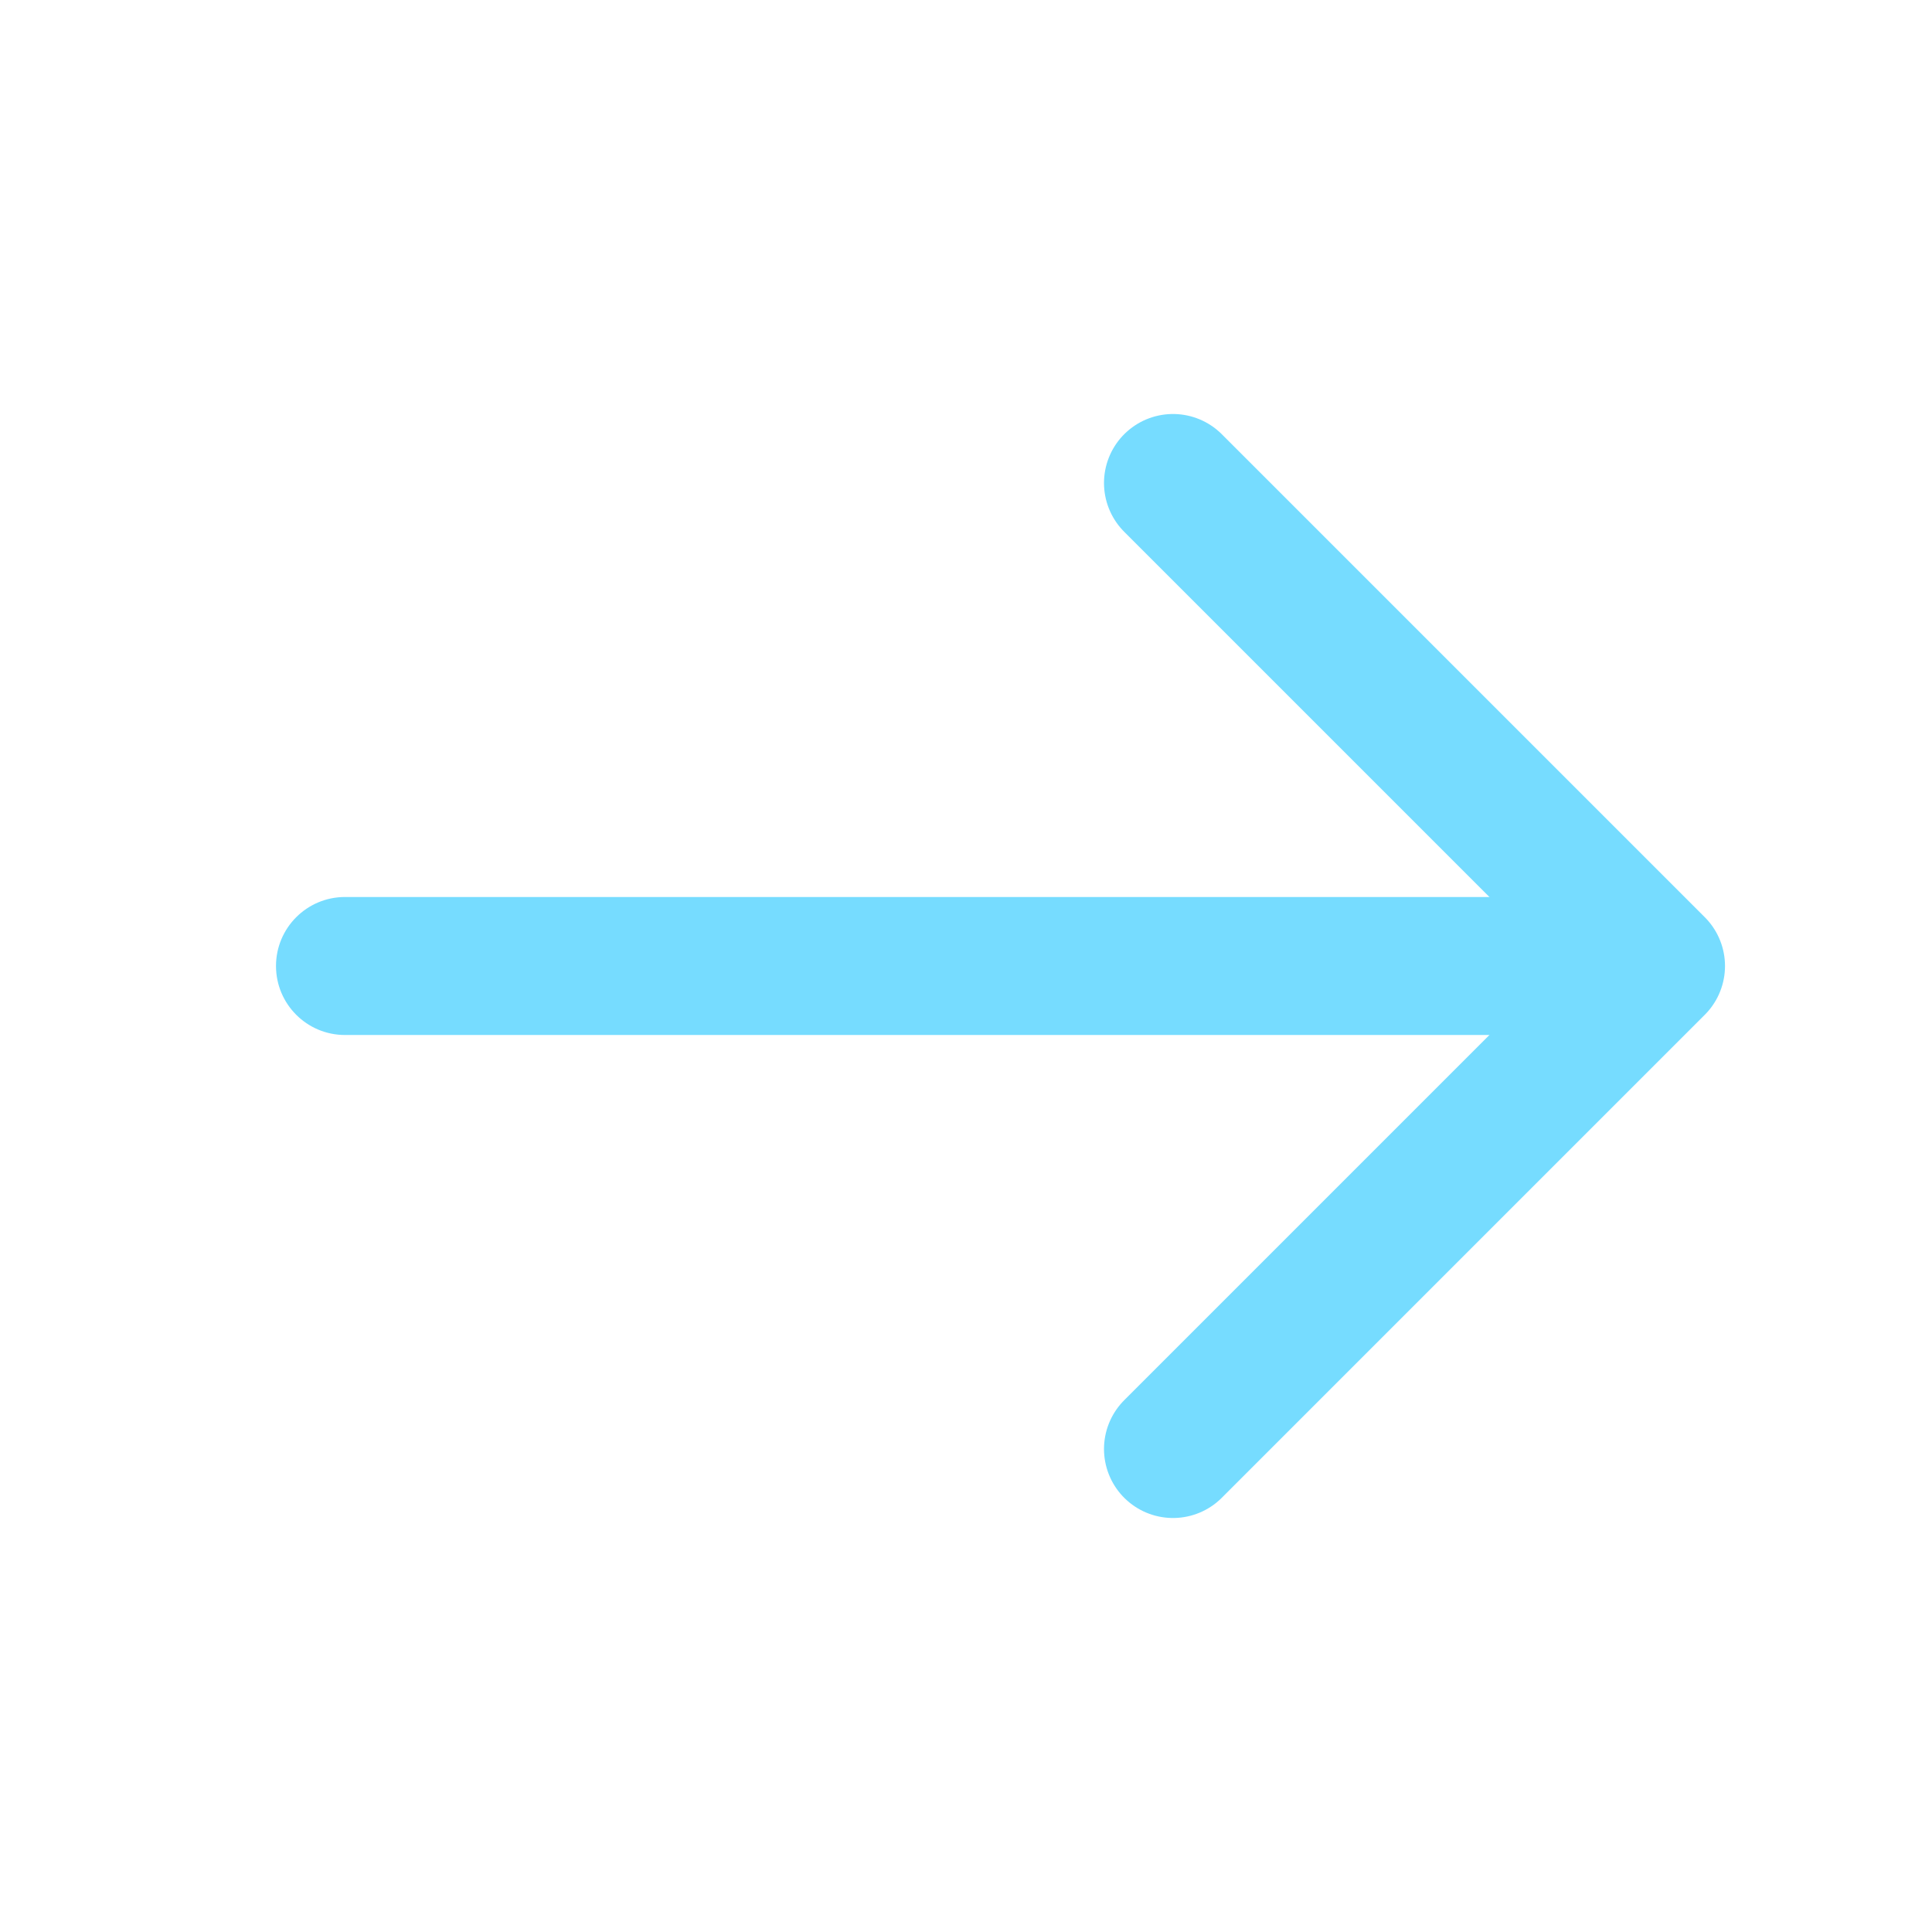
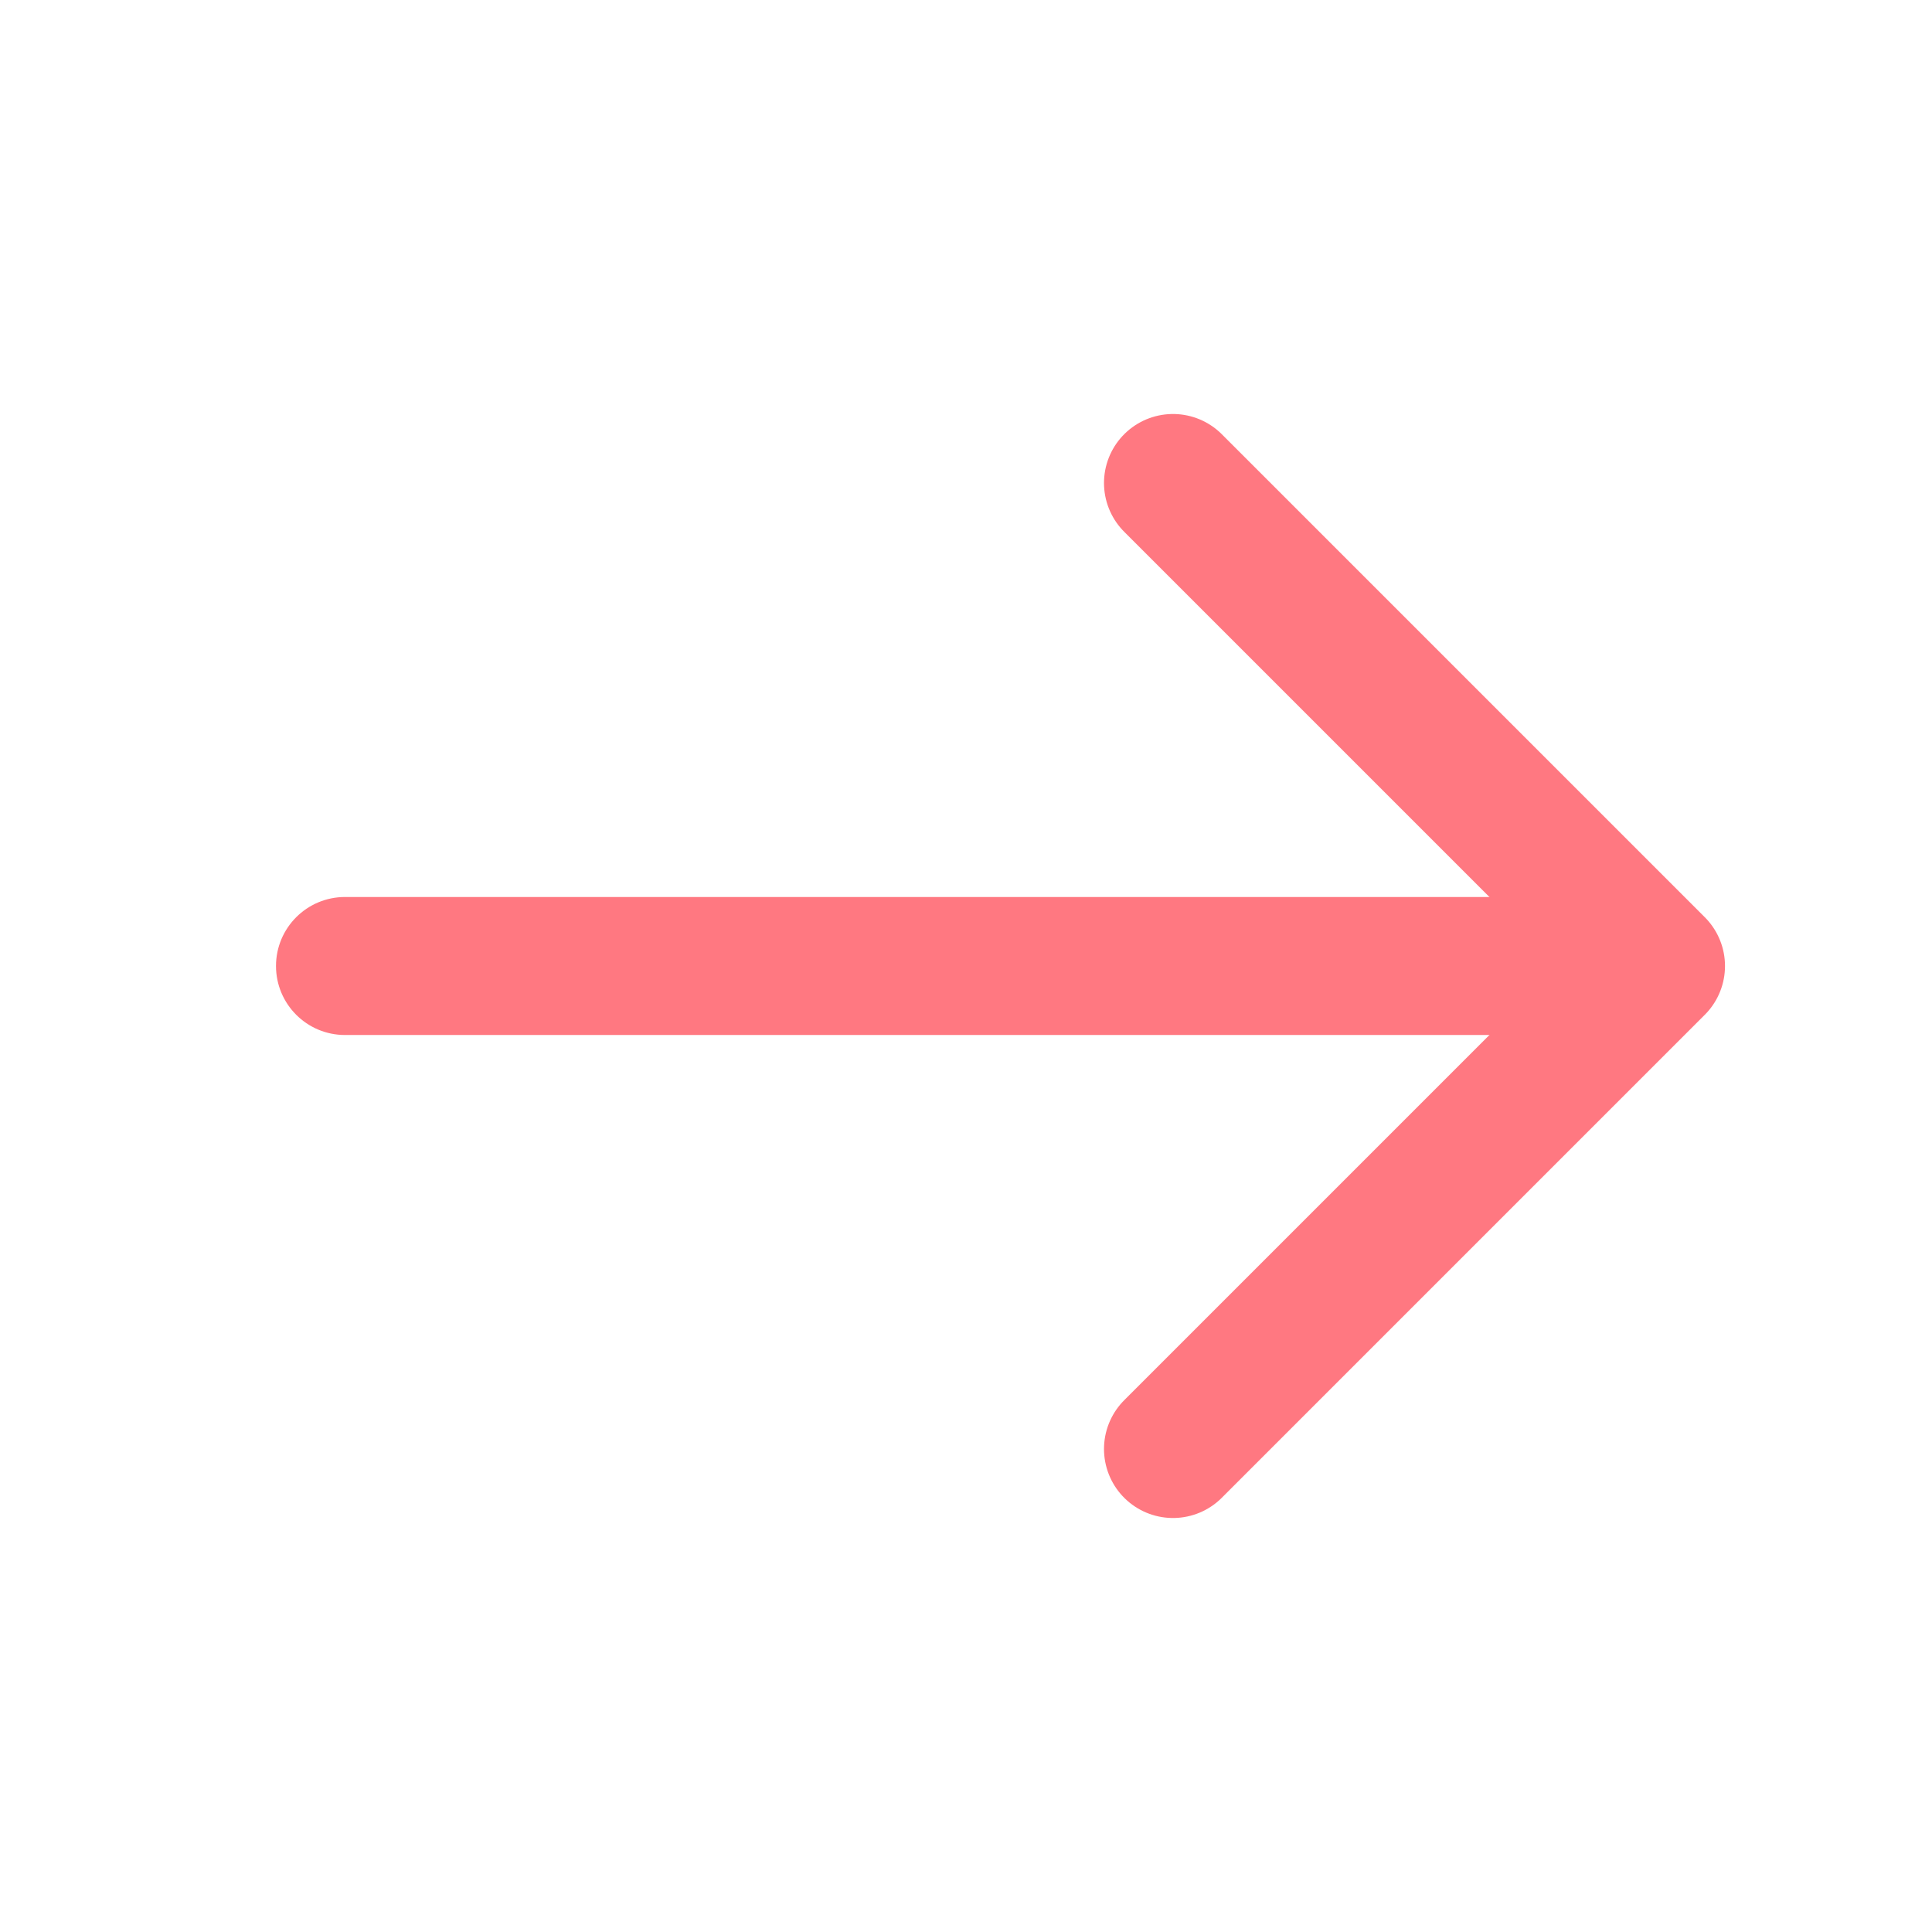
<svg xmlns="http://www.w3.org/2000/svg" width="28" height="28" viewBox="0 0 28 28" fill="none">
-   <rect x="4" y="15" width="2" height="20" rx="1" transform="rotate(-90 4 15)" fill="#76DCFF" />
-   <path d="M17 21L24 14L17 7" stroke="#76DCFF" stroke-width="2" stroke-linecap="round" stroke-linejoin="round" />
+   <rect x="4" y="15" width="2" height="20" rx="1" transform="rotate(-90 4 15)" fill="#ff7881" />
+   <path d="M17 21L24 14L17 7" stroke="#ff7881" stroke-width="2" stroke-linecap="round" stroke-linejoin="round" />
</svg>
